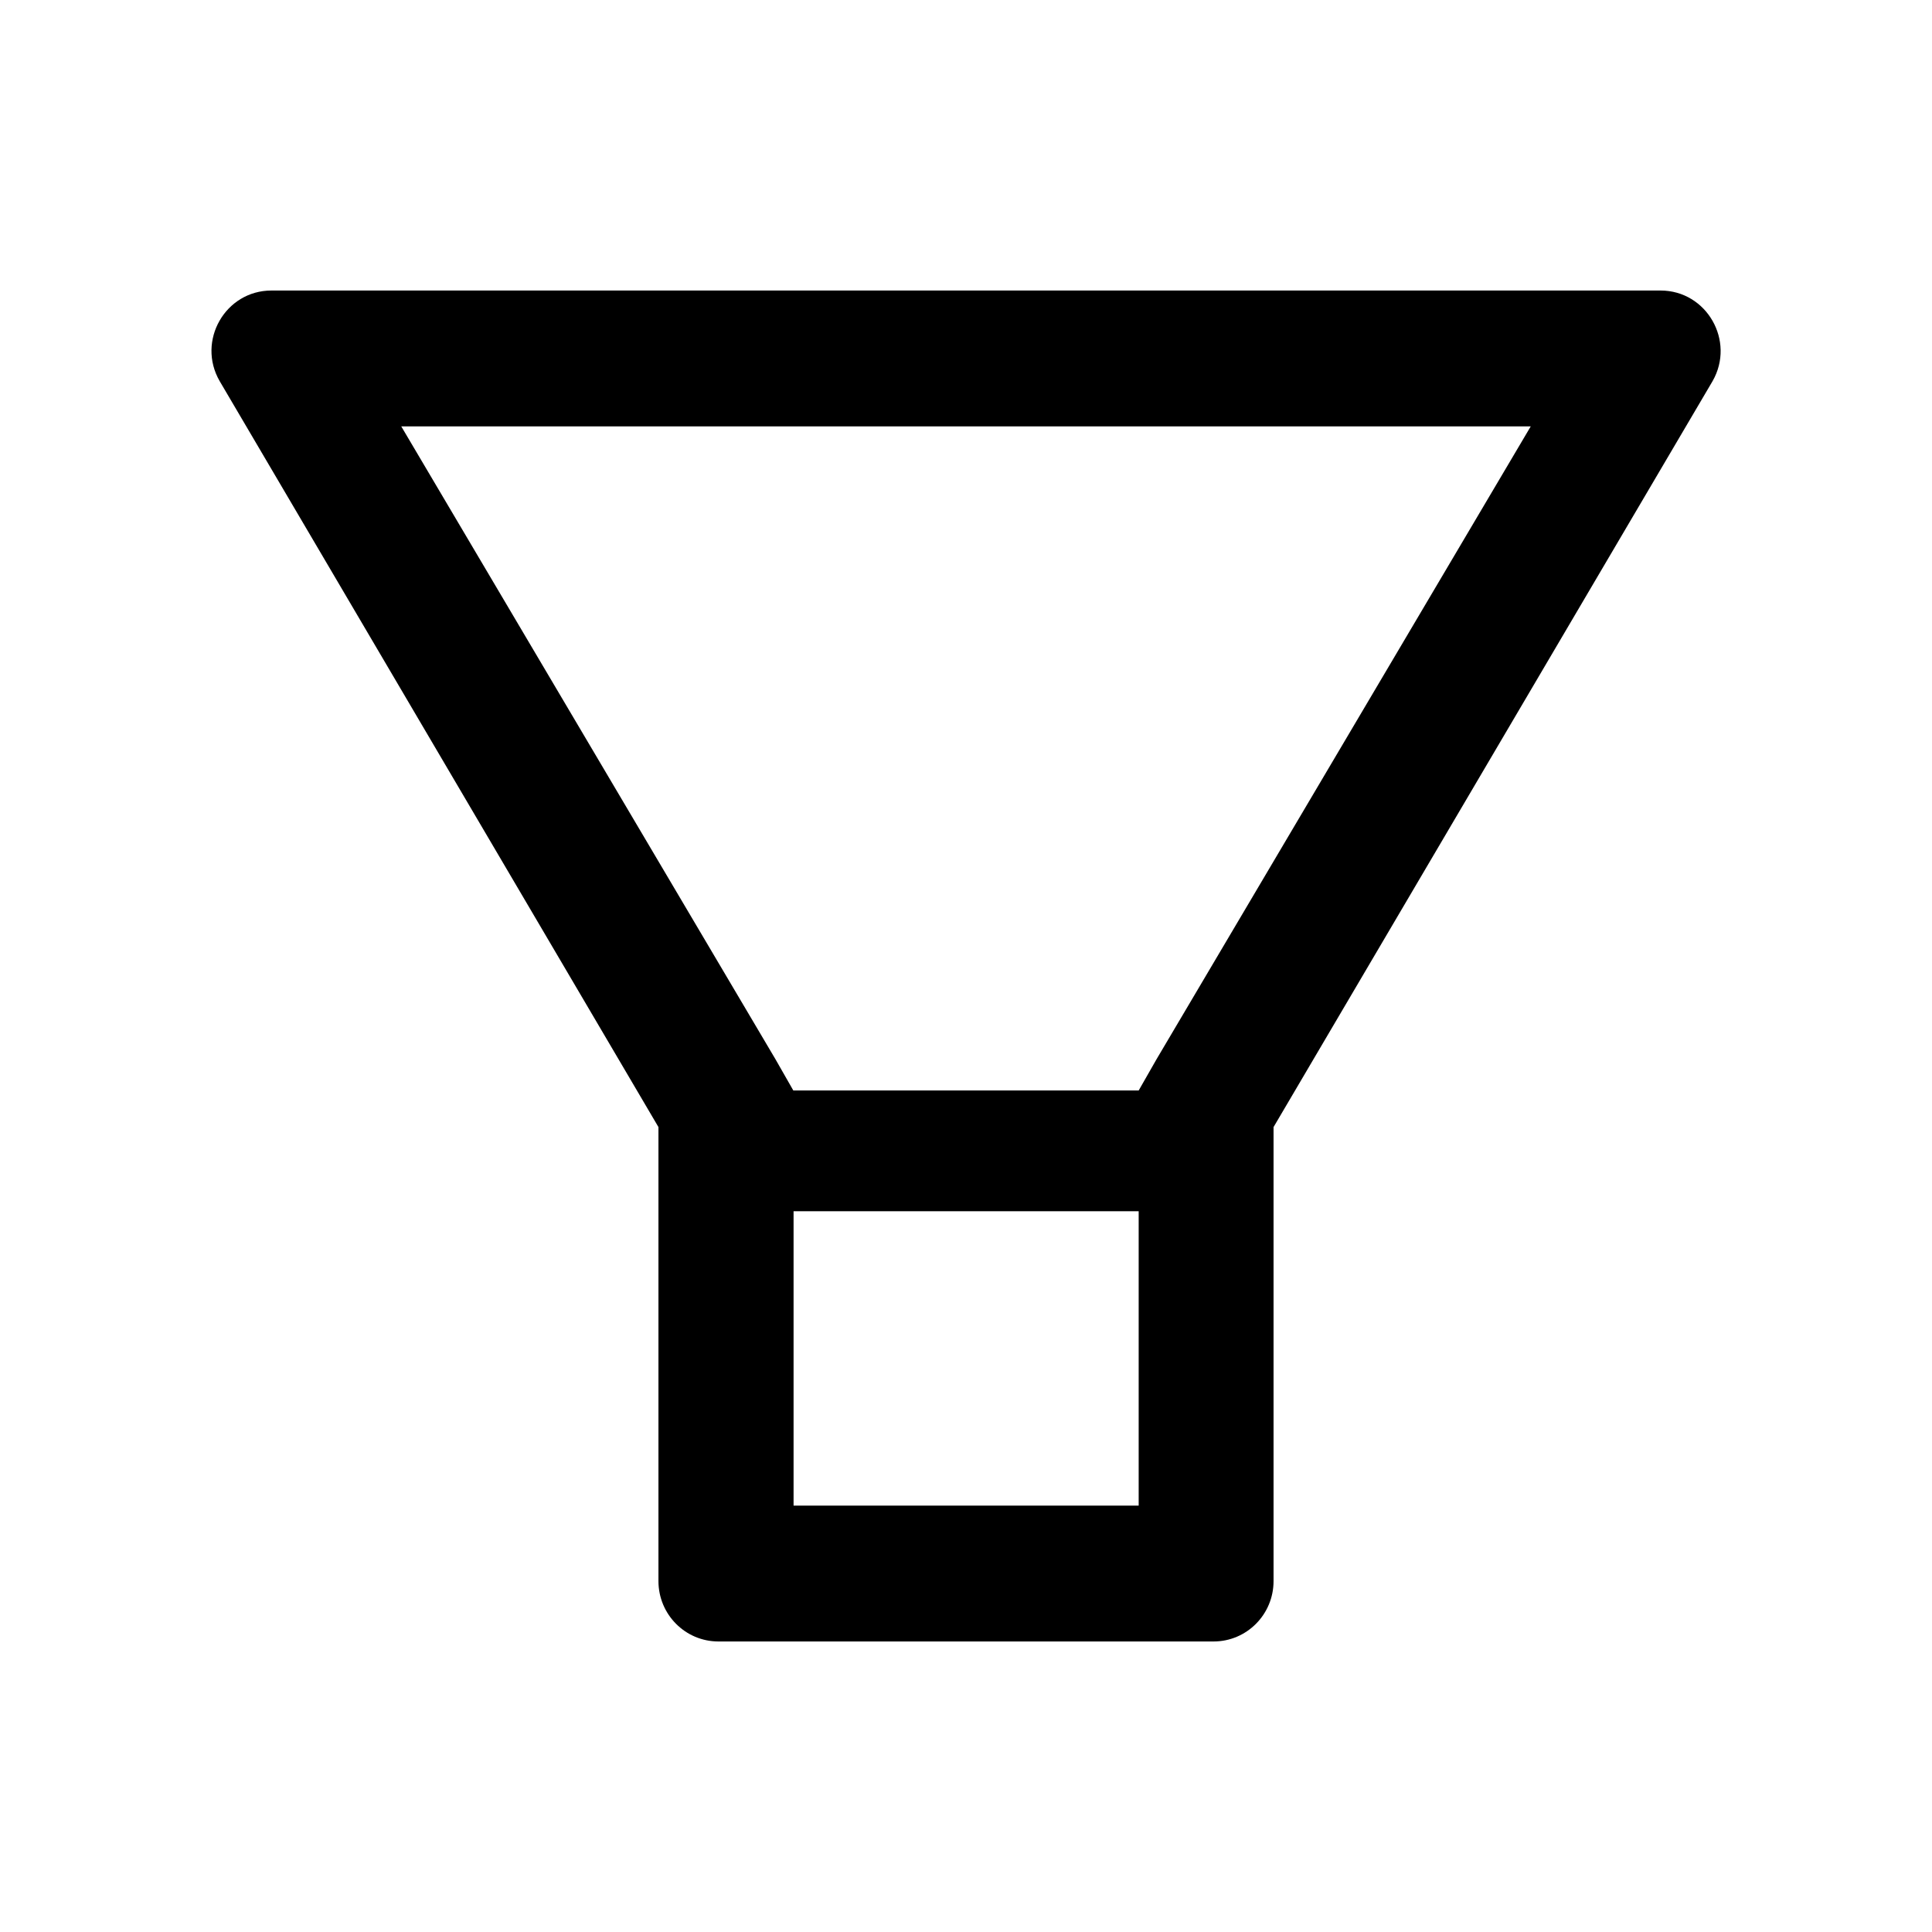
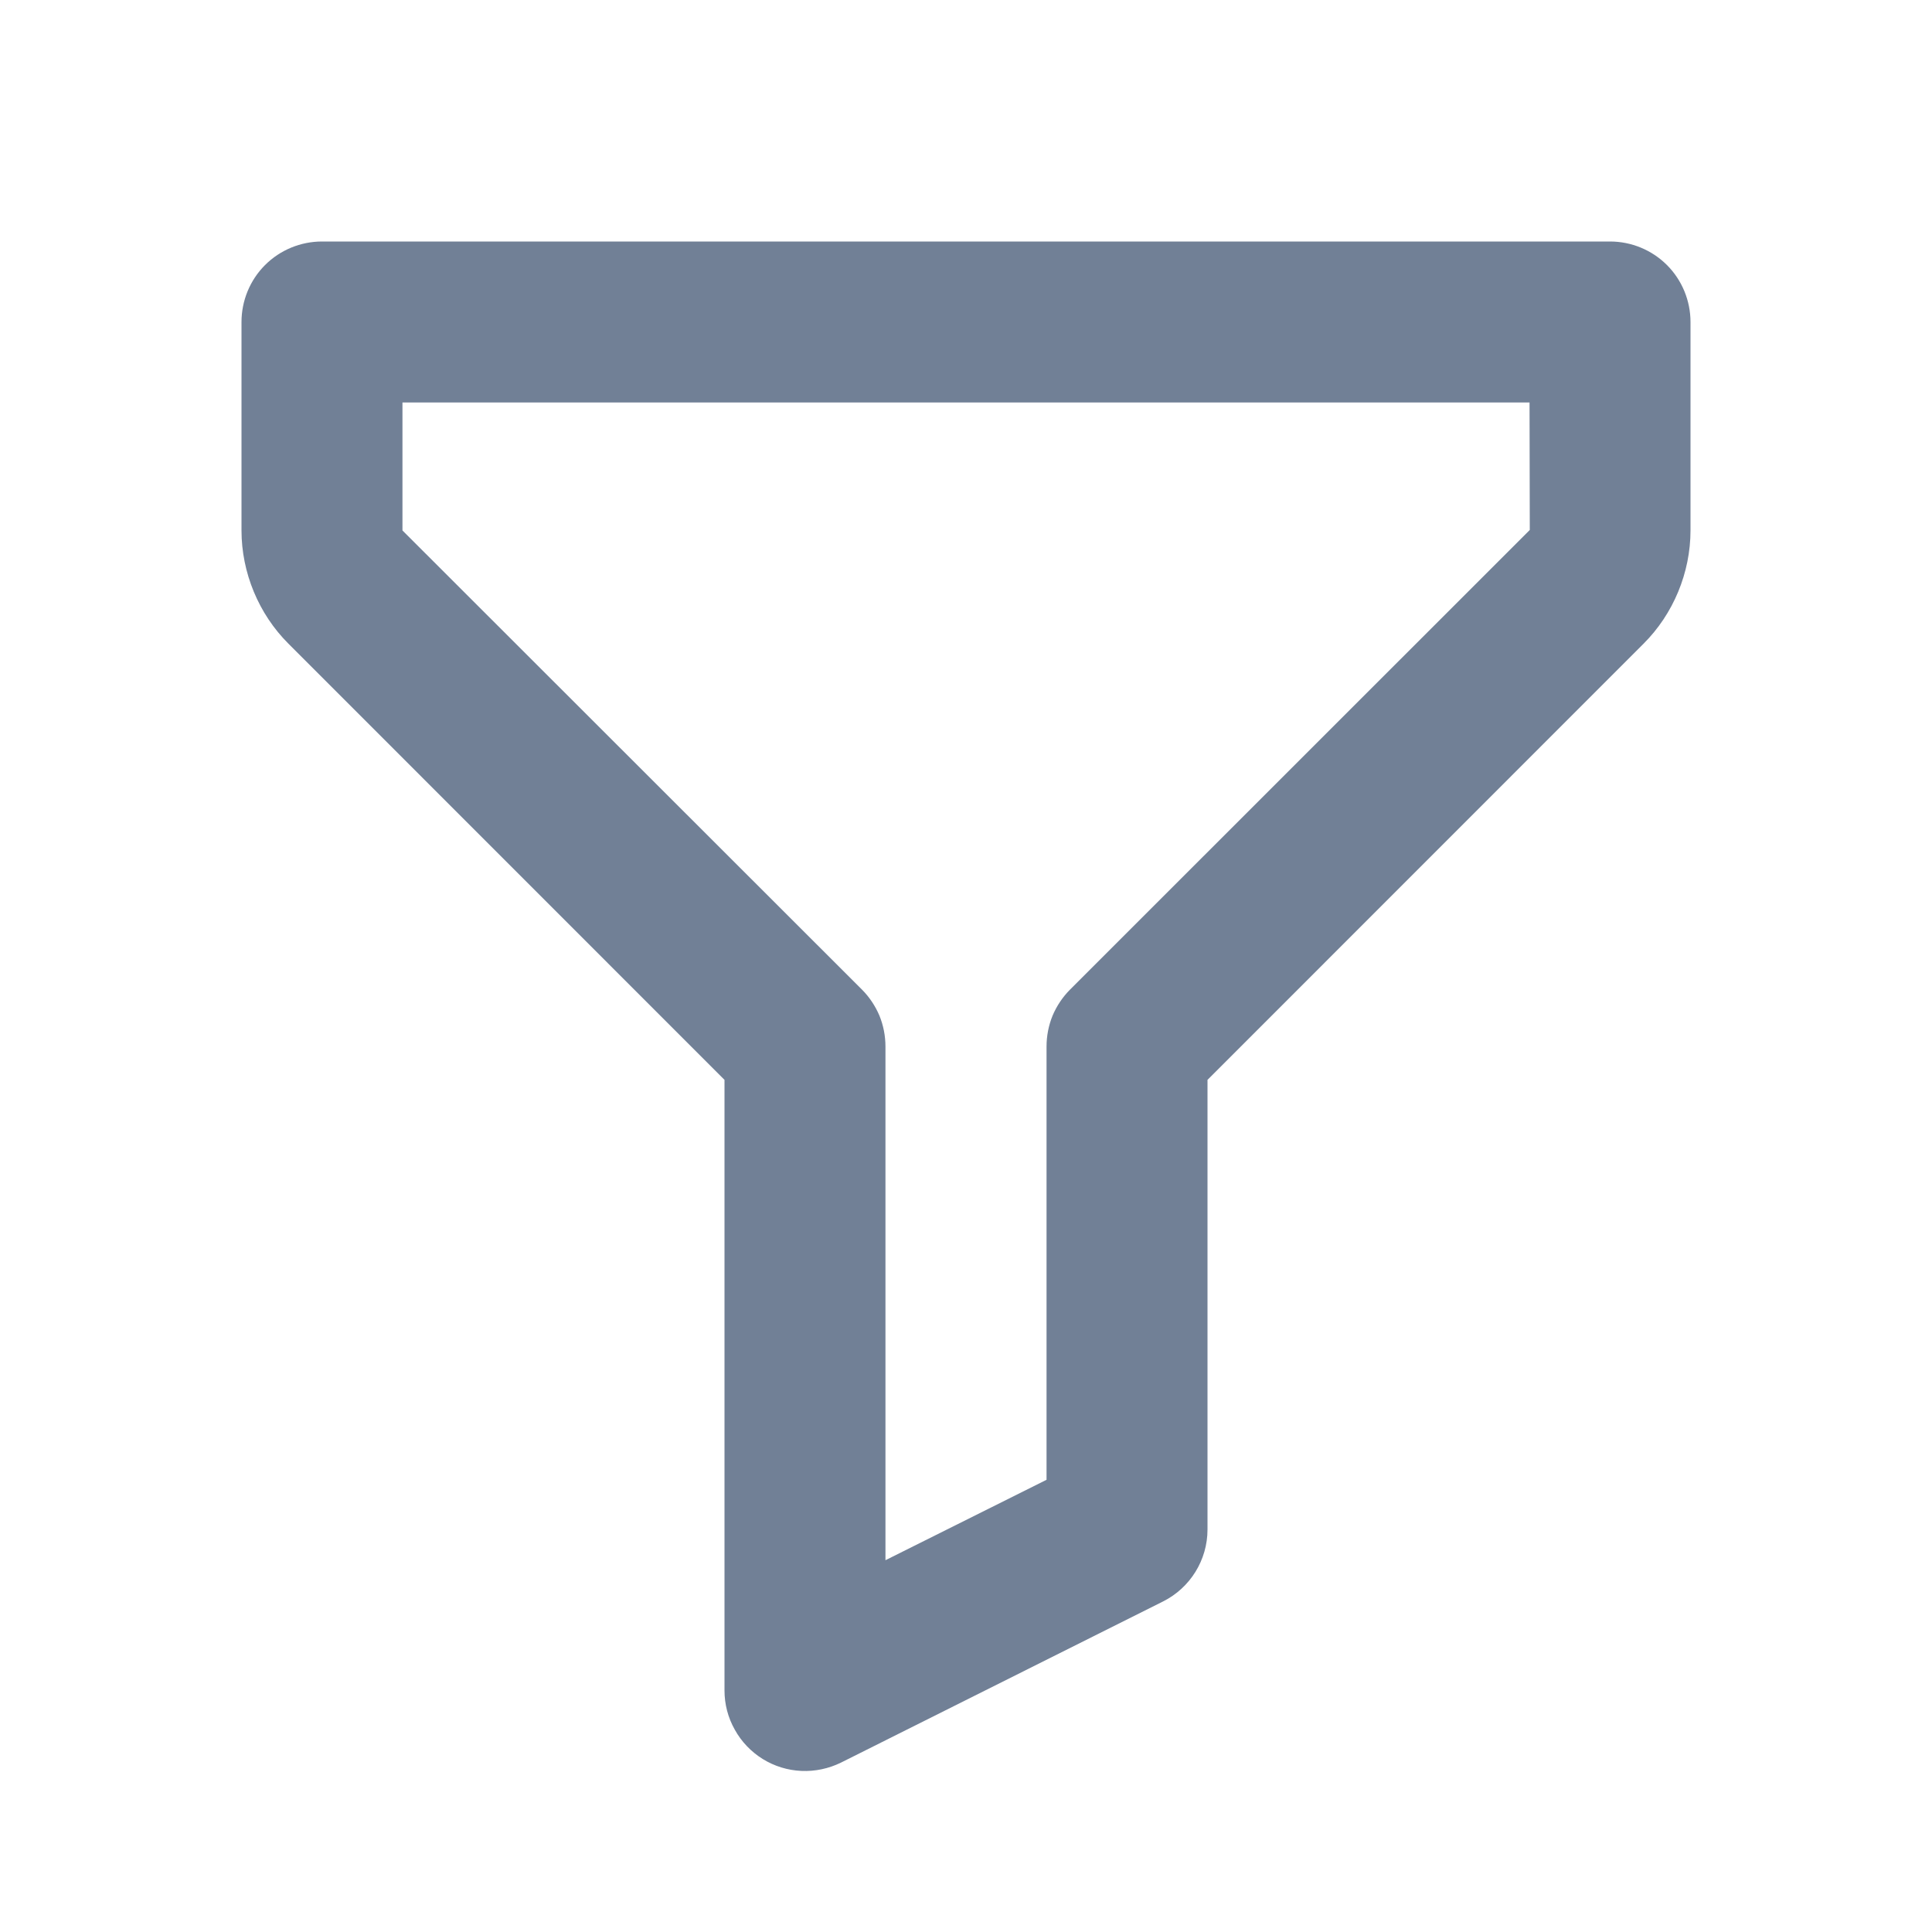
<svg xmlns="http://www.w3.org/2000/svg" width="16" height="16" viewBox="0 0 16 16" fill="none">
-   <path d="M13.752 2.406H2.248C1.866 2.406 1.627 2.823 1.819 3.156L5.453 9.334V13.094C5.453 13.37 5.675 13.594 5.95 13.594H10.05C10.325 13.594 10.547 13.37 10.547 13.094V9.334L14.183 3.156C14.373 2.823 14.134 2.406 13.752 2.406ZM9.428 12.469H6.572V10.031H9.43V12.469H9.428ZM9.578 8.772L9.43 9.031H6.57L6.422 8.772L3.323 3.531H12.677L9.578 8.772Z" fill="black" />
+   <path d="M13.333 2H2.667C2.49 2 2.32 2.07 2.195 2.195C2.07 2.32 2 2.49 2 2.667V4.393C2 4.742 2.142 5.085 2.389 5.331L6 8.943V14C6 14.114 6.029 14.225 6.085 14.324C6.14 14.424 6.22 14.507 6.316 14.567C6.413 14.627 6.523 14.661 6.637 14.666C6.75 14.671 6.863 14.647 6.965 14.597L9.631 13.263C9.857 13.15 10 12.919 10 12.667V8.943L13.611 5.331C13.858 5.085 14 4.742 14 4.393V2.667C14 2.49 13.93 2.32 13.805 2.195C13.68 2.07 13.51 2 13.333 2V2ZM8.862 8.195C8.8 8.257 8.751 8.331 8.717 8.411C8.684 8.492 8.667 8.579 8.667 8.667V12.255L7.333 12.921V8.667C7.333 8.579 7.316 8.492 7.283 8.411C7.249 8.331 7.2 8.257 7.138 8.195L3.333 4.393V3.333H12.667L12.669 4.389L8.862 8.195V8.195Z" fill="#718096" />
</svg>
